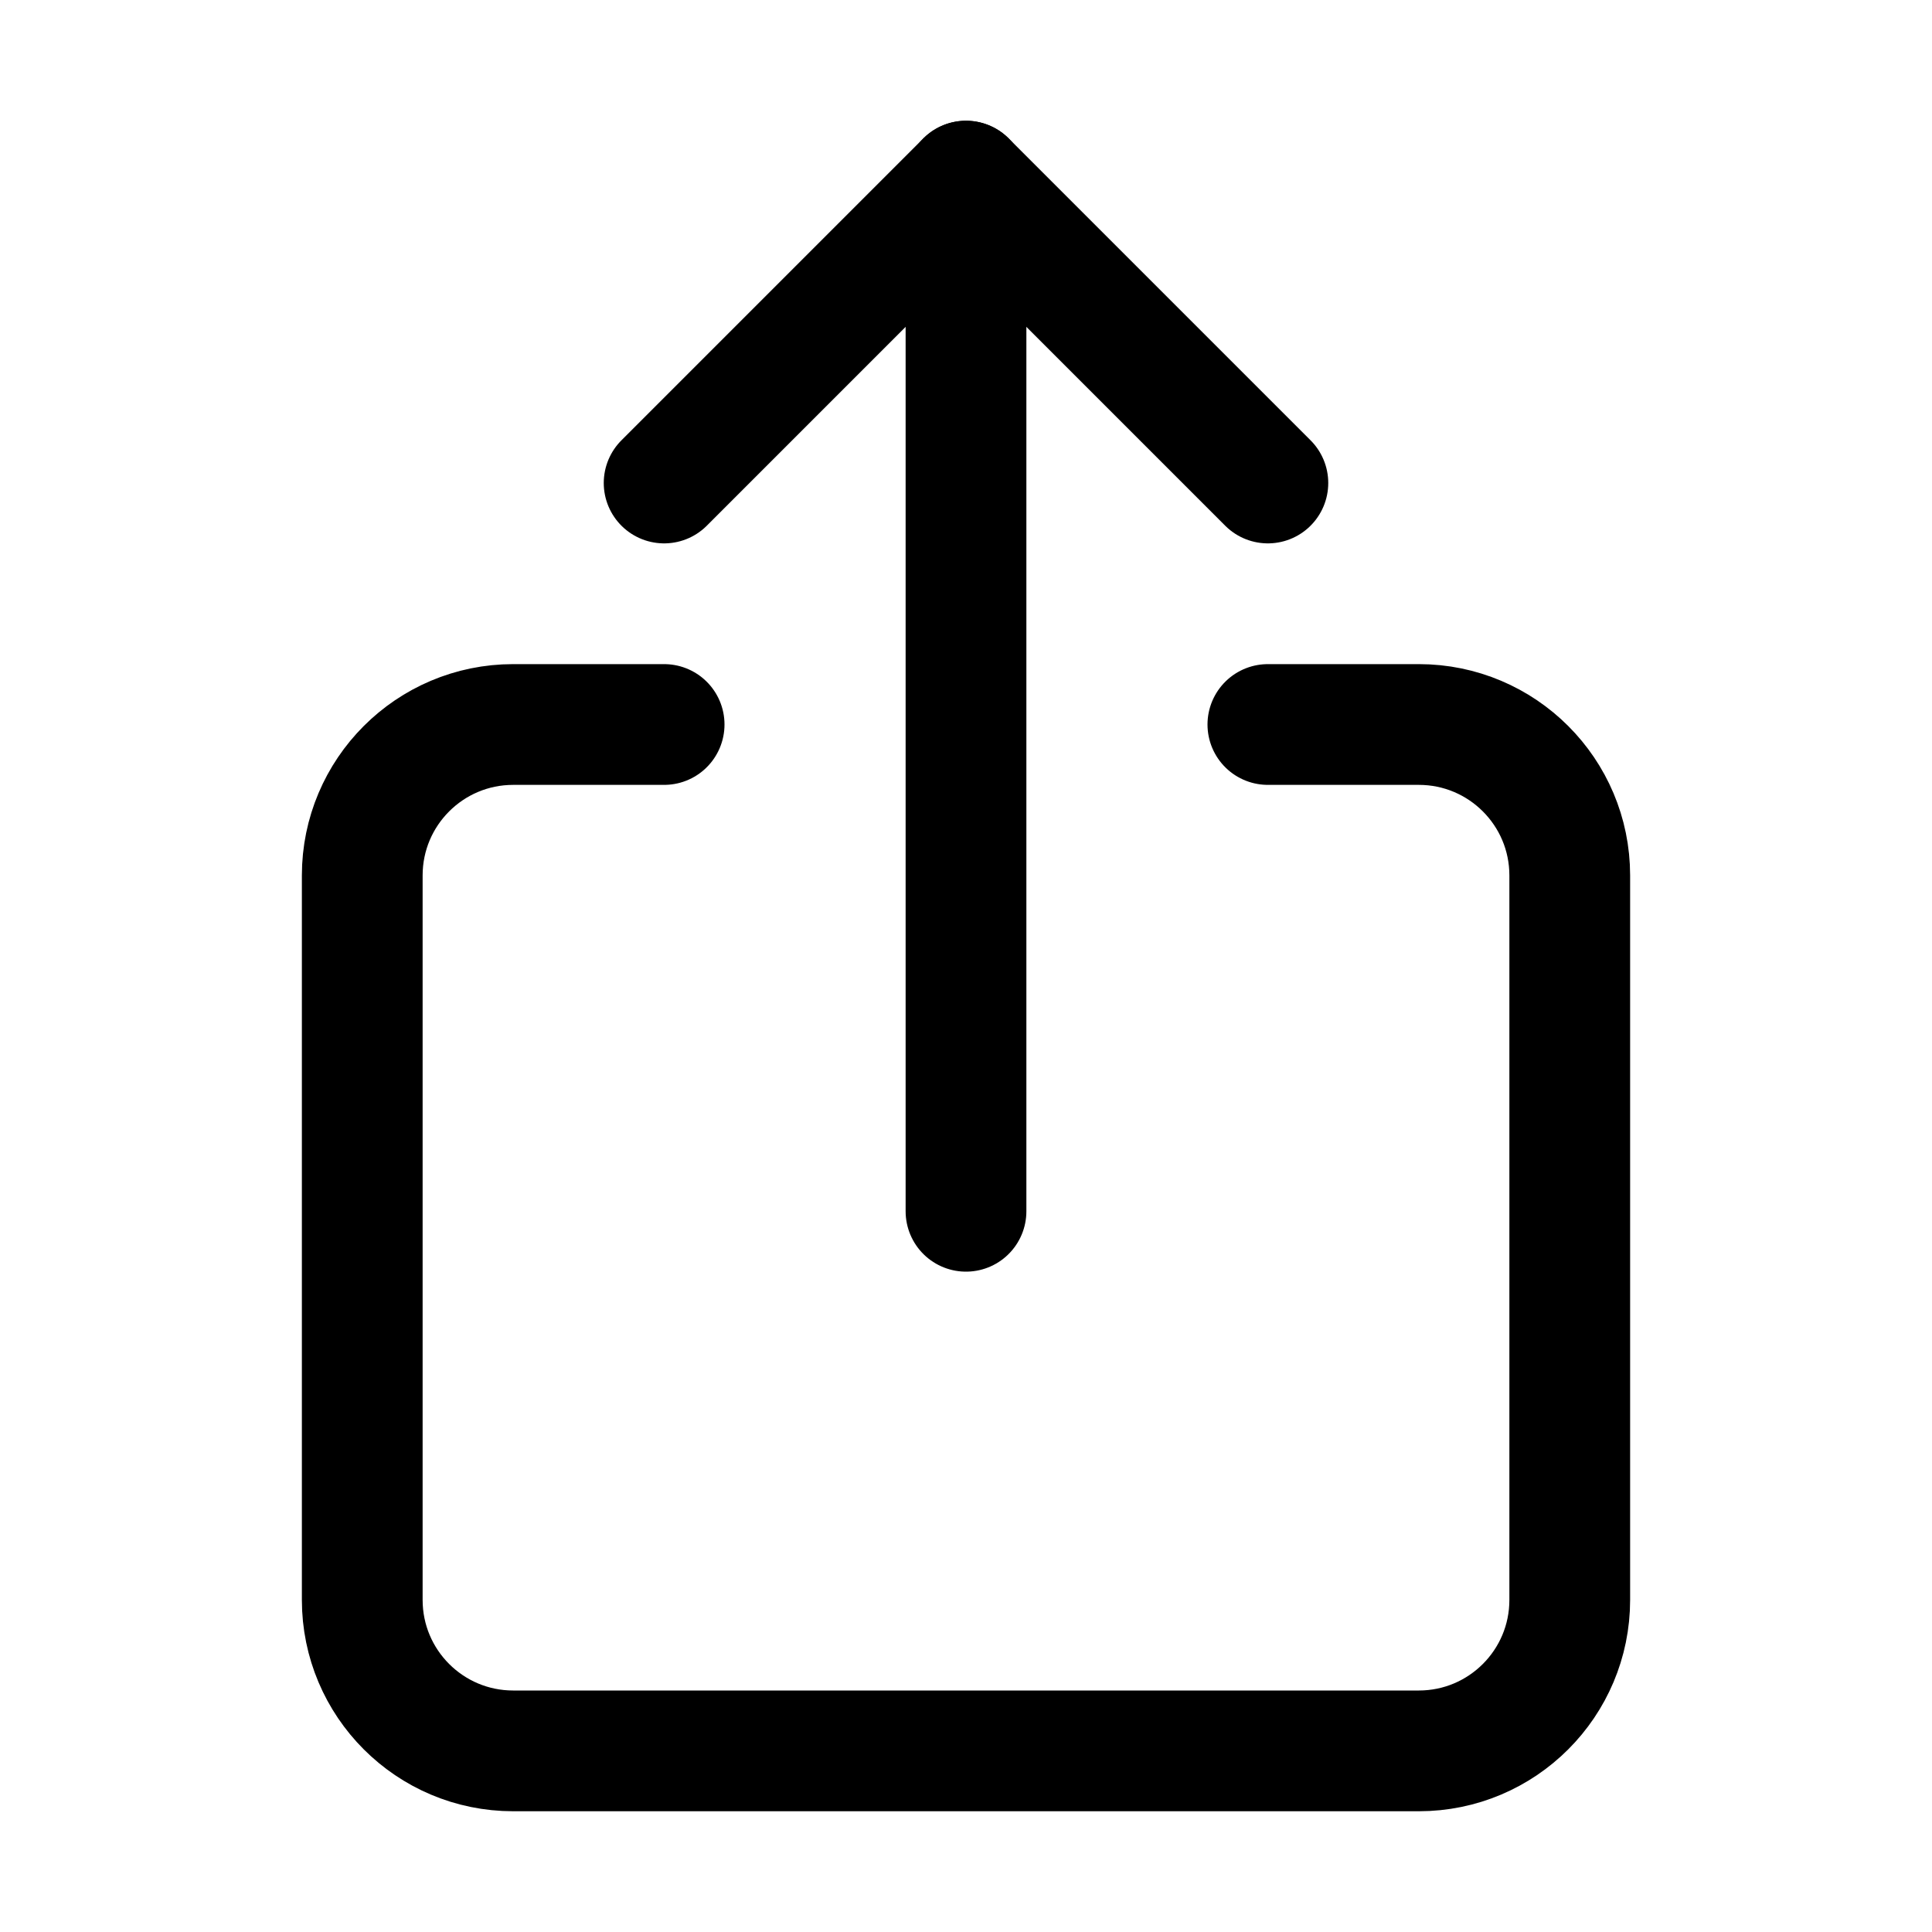
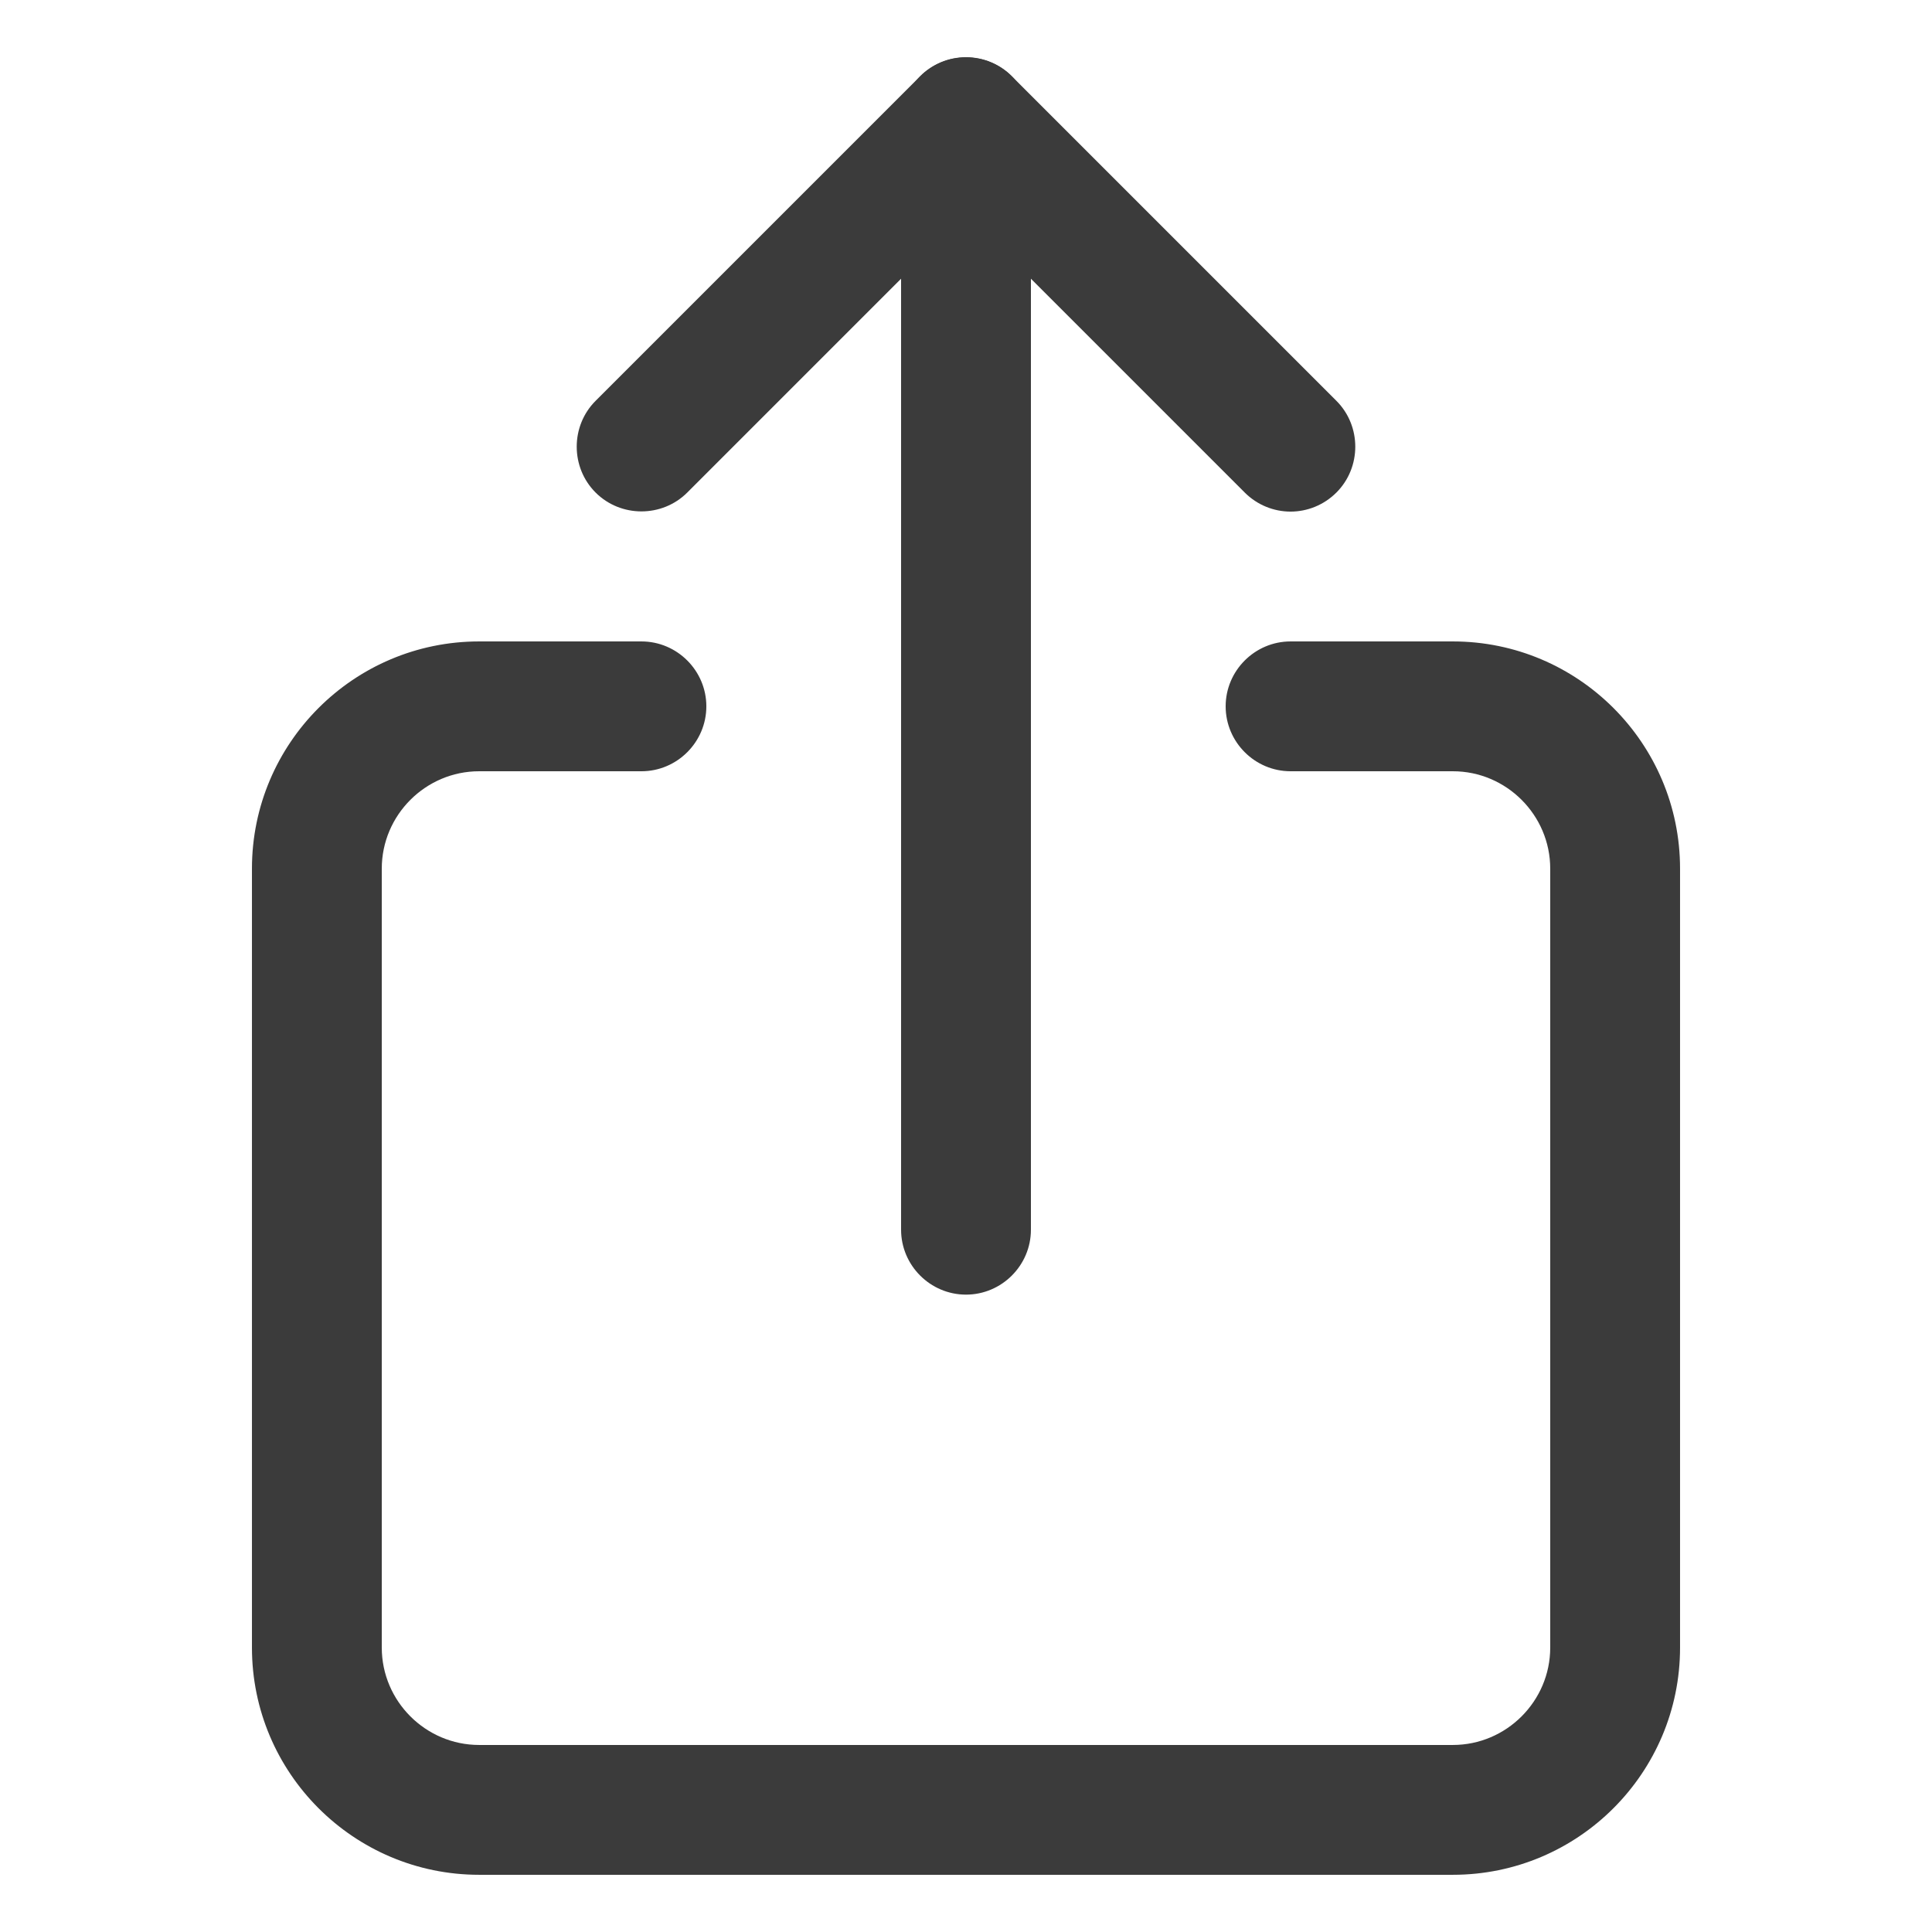
- <svg xmlns="http://www.w3.org/2000/svg" viewBox="0 0 512 512">
-   <path d="M336 192h40a40 40 0 0 1 40 40v192a40 40 0 0 1-40 40H136a40 40 0 0 1-40-40V232a40 40 0 0 1 40-40h40" fill="none" stroke="currentColor" stroke-linecap="round" stroke-linejoin="round" stroke-width="32" />
-   <path fill="none" stroke="currentColor" stroke-linecap="round" stroke-linejoin="round" stroke-width="32" d="M336 128l-80-80l-80 80" />
-   <path fill="none" stroke="currentColor" stroke-linecap="round" stroke-linejoin="round" stroke-width="32" d="M256 321V48" />
+ <svg xmlns="http://www.w3.org/2000/svg" version="1.1" id="Layer_1" x="0px" y="0px" viewBox="0 0 476.2 476.2" style="enable-background:new 0 0 476.2 476.2;" xml:space="preserve">
+   <style type="text/css">
+ 	.st0{fill:#3B3B3B;}
+ </style>
+   <path class="st0" d="M358.1,462.1h-240c-30.9,0-56-25.1-56-56v-192c0-30.9,25.1-56,56-56h40c8.8,0,16,7.2,16,16s-7.2,16-16,16h-40  c-13.2,0-24,10.8-24,24v192c0,13.2,10.8,24,24,24h240c13.2,0,24-10.8,24-24v-192c0-13.2-10.8-24-24-24h-40c-8.8,0-16-7.2-16-16  s7.2-16,16-16h40c30.9,0,56,25.1,56,56v192C414.1,437,389,462.1,358.1,462.1z" />
+   <path class="st0" d="M318.1,126.1c-4.1,0-8.2-1.6-11.3-4.7l-68.7-68.7l-68.7,68.7c-6.2,6.2-16.4,6.2-22.6,0  c-6.2-6.2-6.2-16.4,0-22.6l80-80c6.2-6.2,16.4-6.2,22.6,0l80,80c6.2,6.2,6.2,16.4,0,22.6C326.3,124.5,322.2,126.1,318.1,126.1z" />
+   <path class="st0" d="M238.1,319.1c-8.8,0-16-7.2-16-16v-273c0-8.8,7.2-16,16-16c8.8,0,16,7.2,16,16v273  C254.1,311.9,246.9,319.1,238.1,319.1z" />
</svg>
